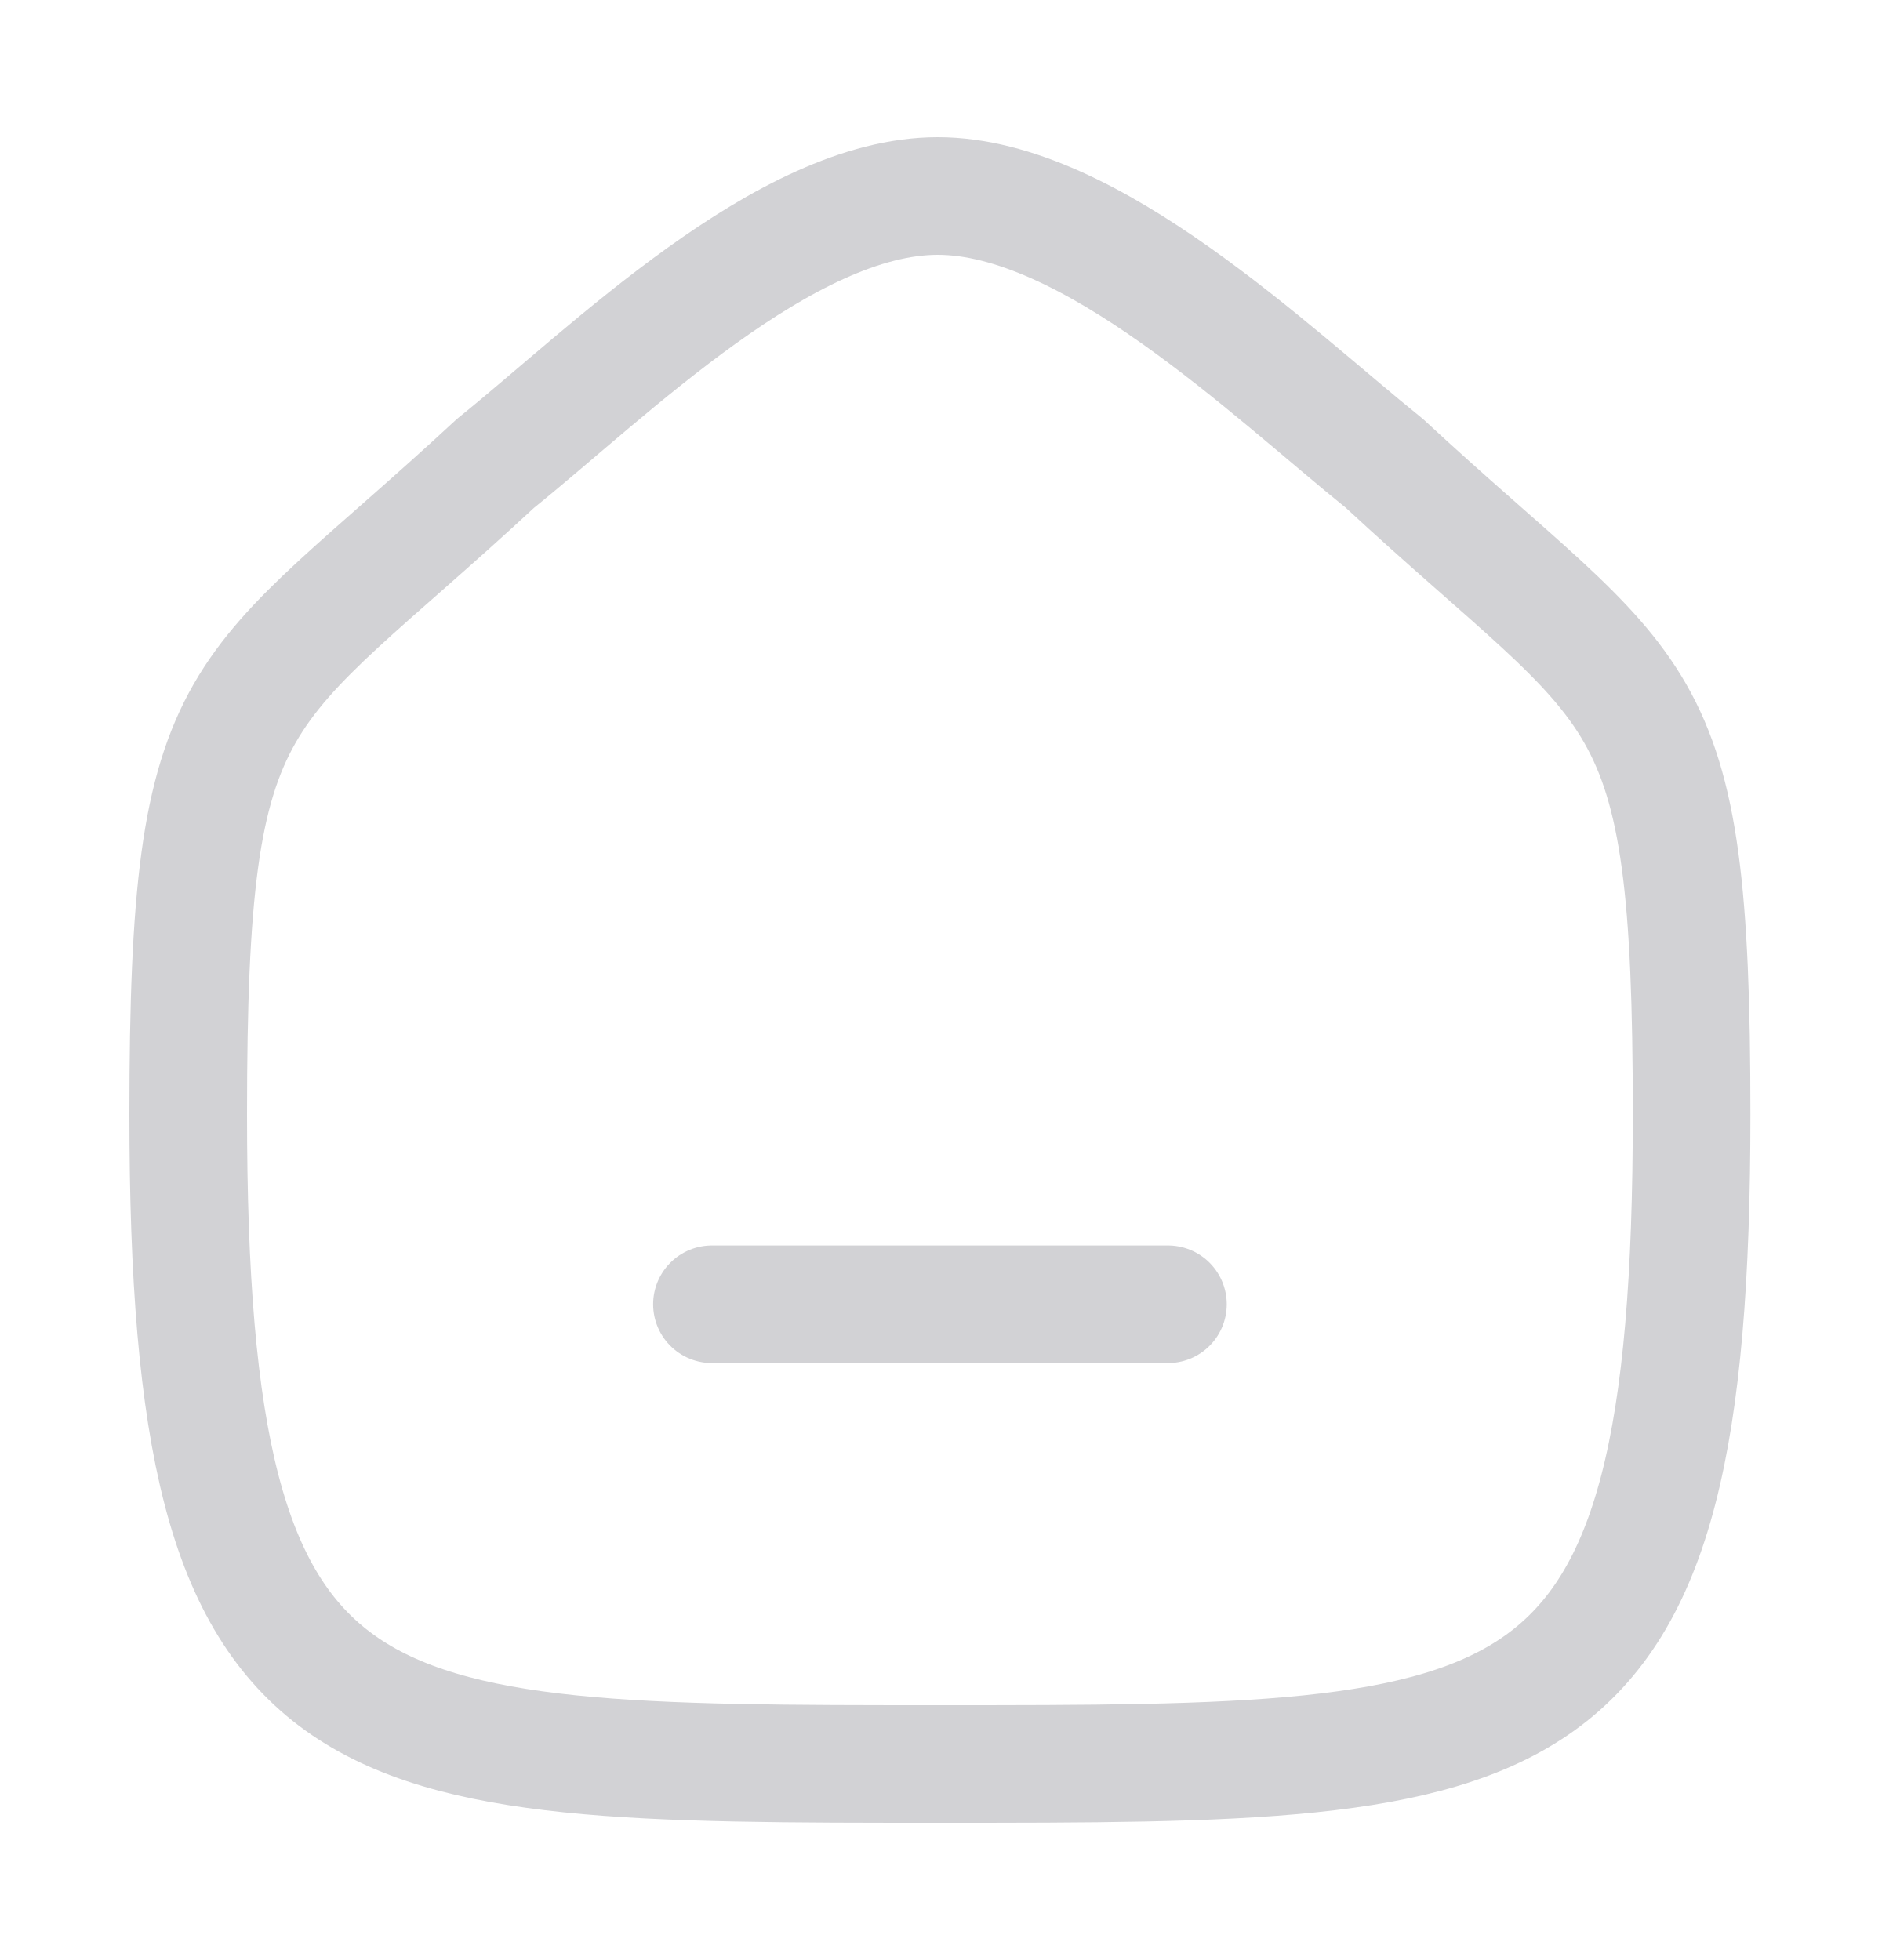
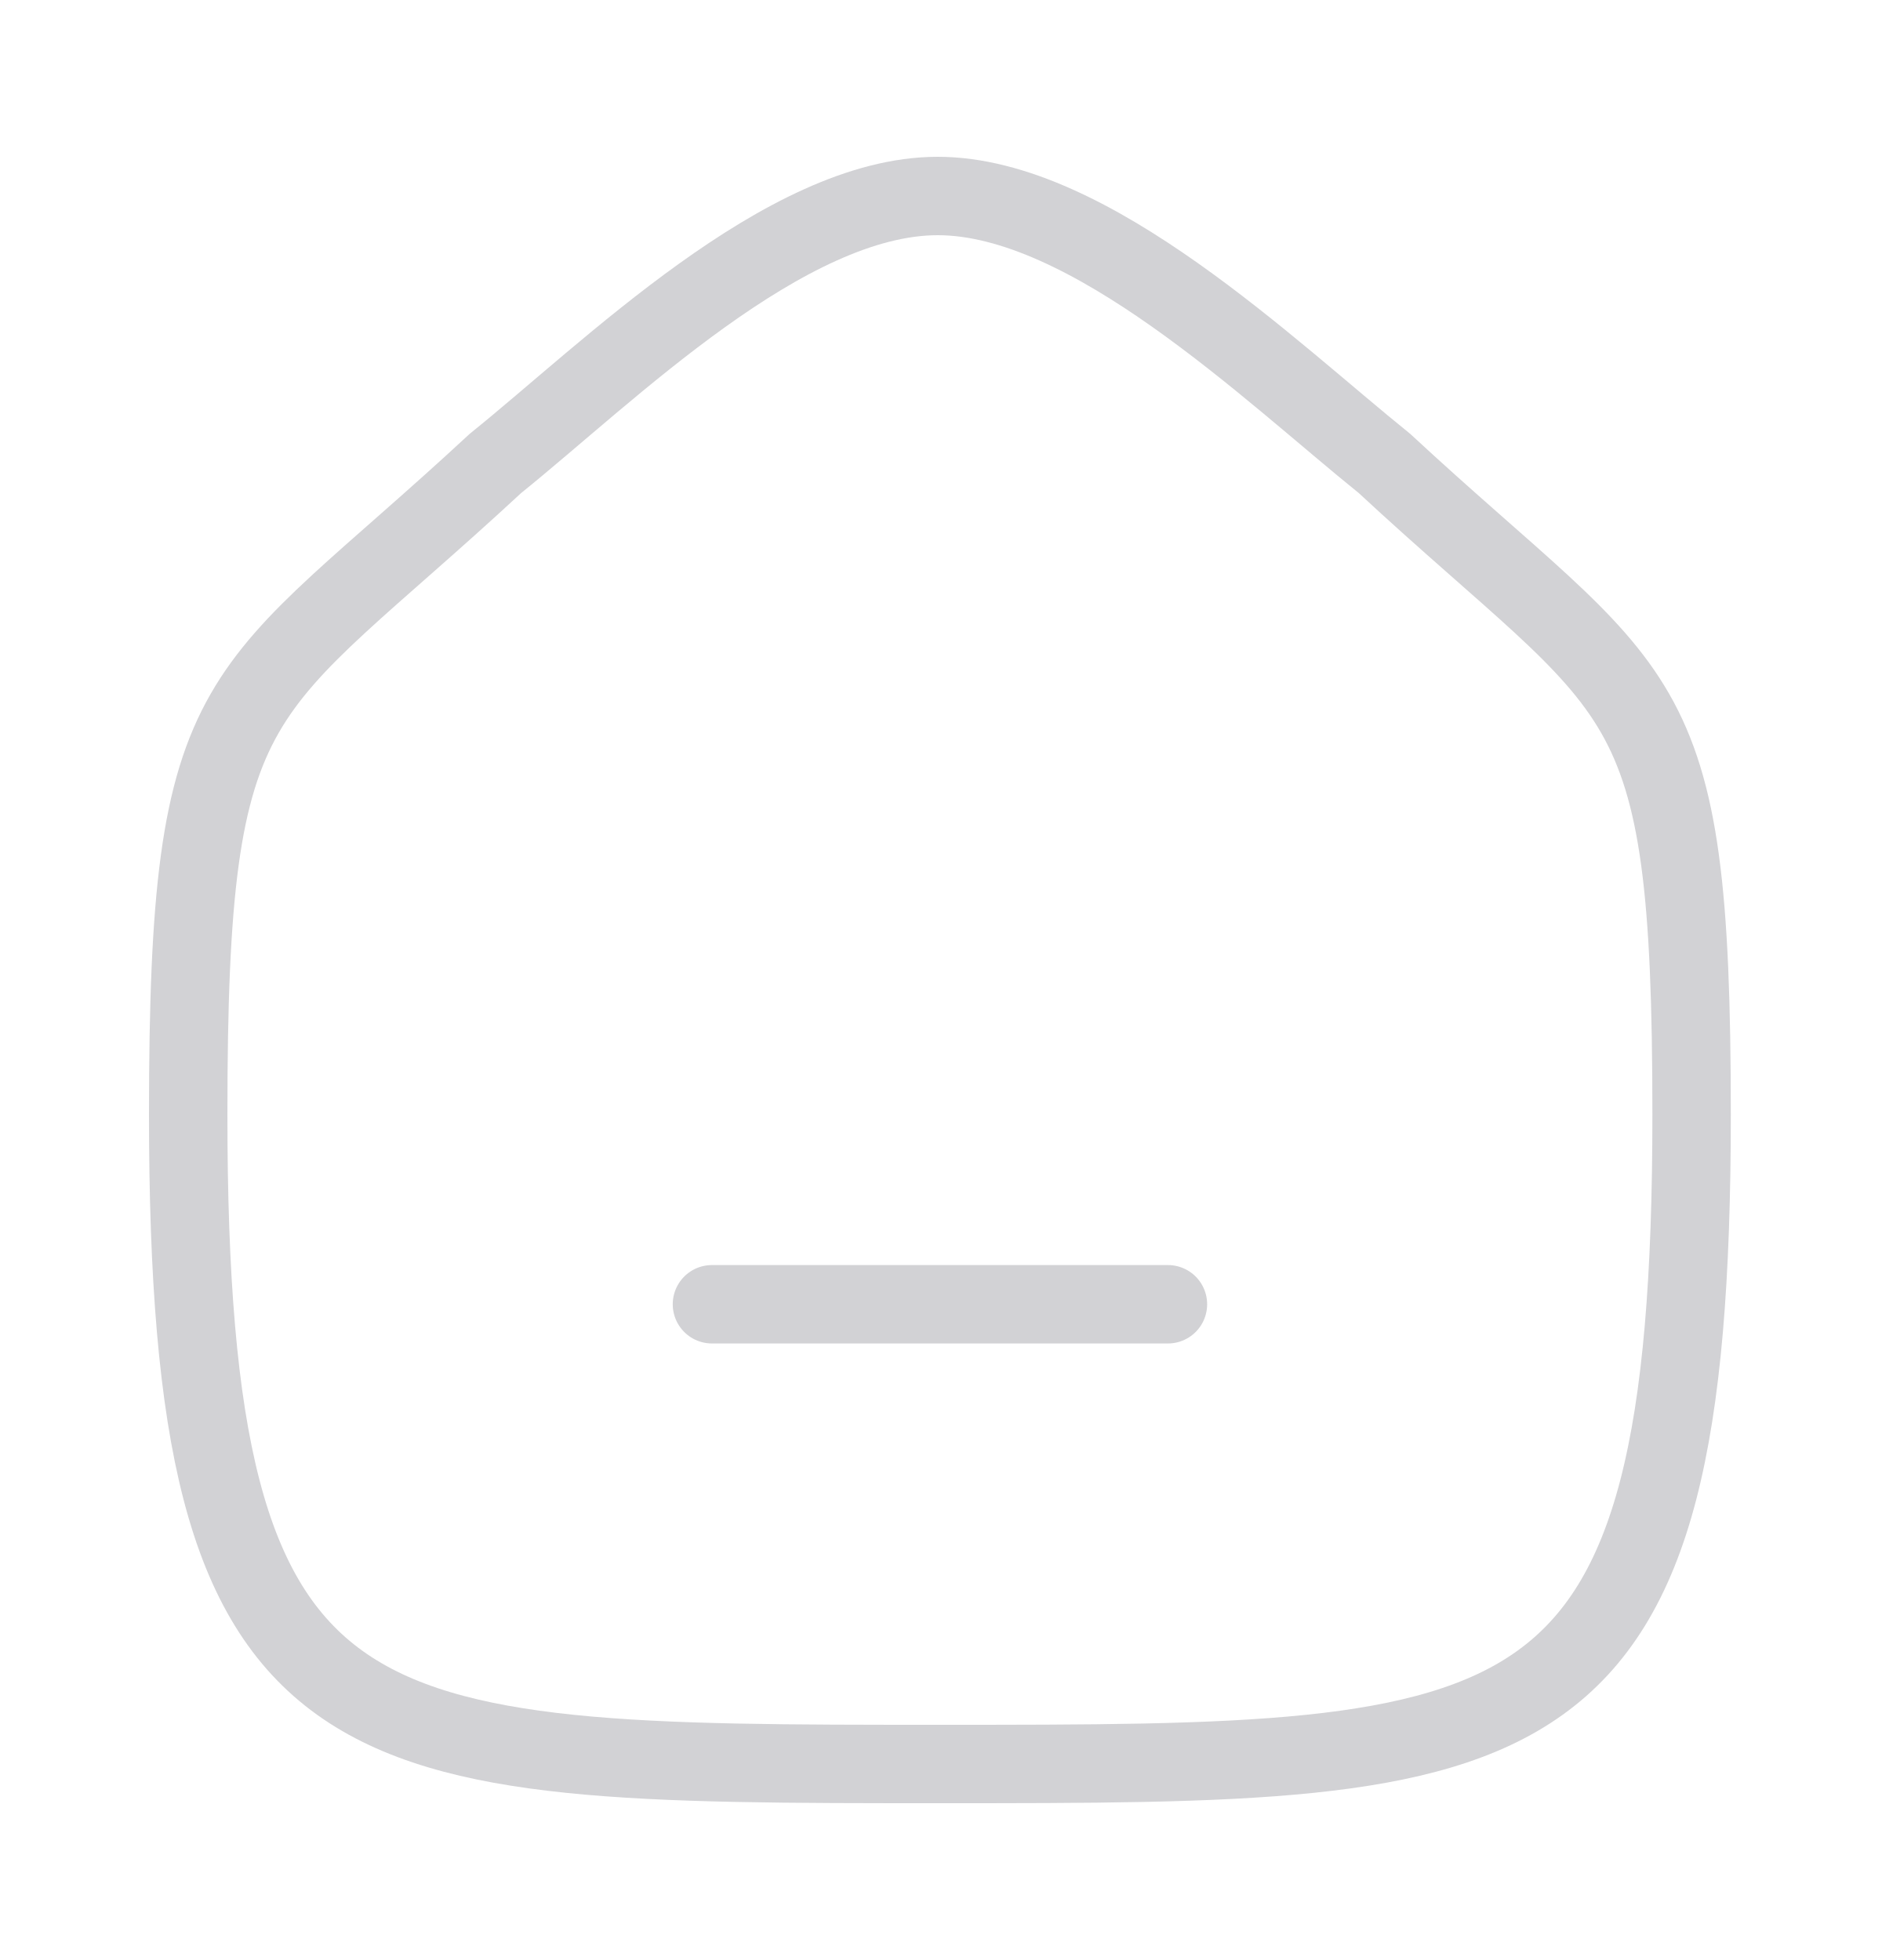
<svg xmlns="http://www.w3.org/2000/svg" width="24" height="25" viewBox="0 0 24 25" fill="none">
  <g id="Iconly/Curved/Light/Home">
    <g id="Home">
-       <path id="Stroke 1" d="M9.079 16.636H14.894" stroke="#D2D2D5" stroke-width="1.5" stroke-linecap="round" stroke-linejoin="round" />
-       <path id="Stroke 2" fill-rule="evenodd" clip-rule="evenodd" d="M2.4 14.213C2.4 8.582 3.014 8.975 6.319 5.91C7.765 4.746 10.015 2.5 11.958 2.5C13.9 2.5 16.195 4.735 17.654 5.91C20.959 8.975 21.572 8.582 21.572 14.213C21.572 22.5 19.613 22.5 11.986 22.5C4.359 22.5 2.4 22.5 2.4 14.213Z" stroke="#D2D2D5" stroke-width="1.5" stroke-linecap="round" stroke-linejoin="round" />
+       <path id="Stroke 1" d="M9.079 16.636H14.894" stroke="#D2D2D5" strokeWidth="1.5" stroke-linecap="round" stroke-linejoin="round" />
+       <path id="Stroke 2" fill-rule="evenodd" clip-rule="evenodd" d="M2.4 14.213C2.4 8.582 3.014 8.975 6.319 5.91C7.765 4.746 10.015 2.5 11.958 2.5C13.9 2.5 16.195 4.735 17.654 5.91C20.959 8.975 21.572 8.582 21.572 14.213C21.572 22.5 19.613 22.5 11.986 22.5C4.359 22.5 2.4 22.5 2.4 14.213Z" stroke="#D2D2D5" strokeWidth="1.5" stroke-linecap="round" stroke-linejoin="round" />
    </g>
  </g>
</svg>
